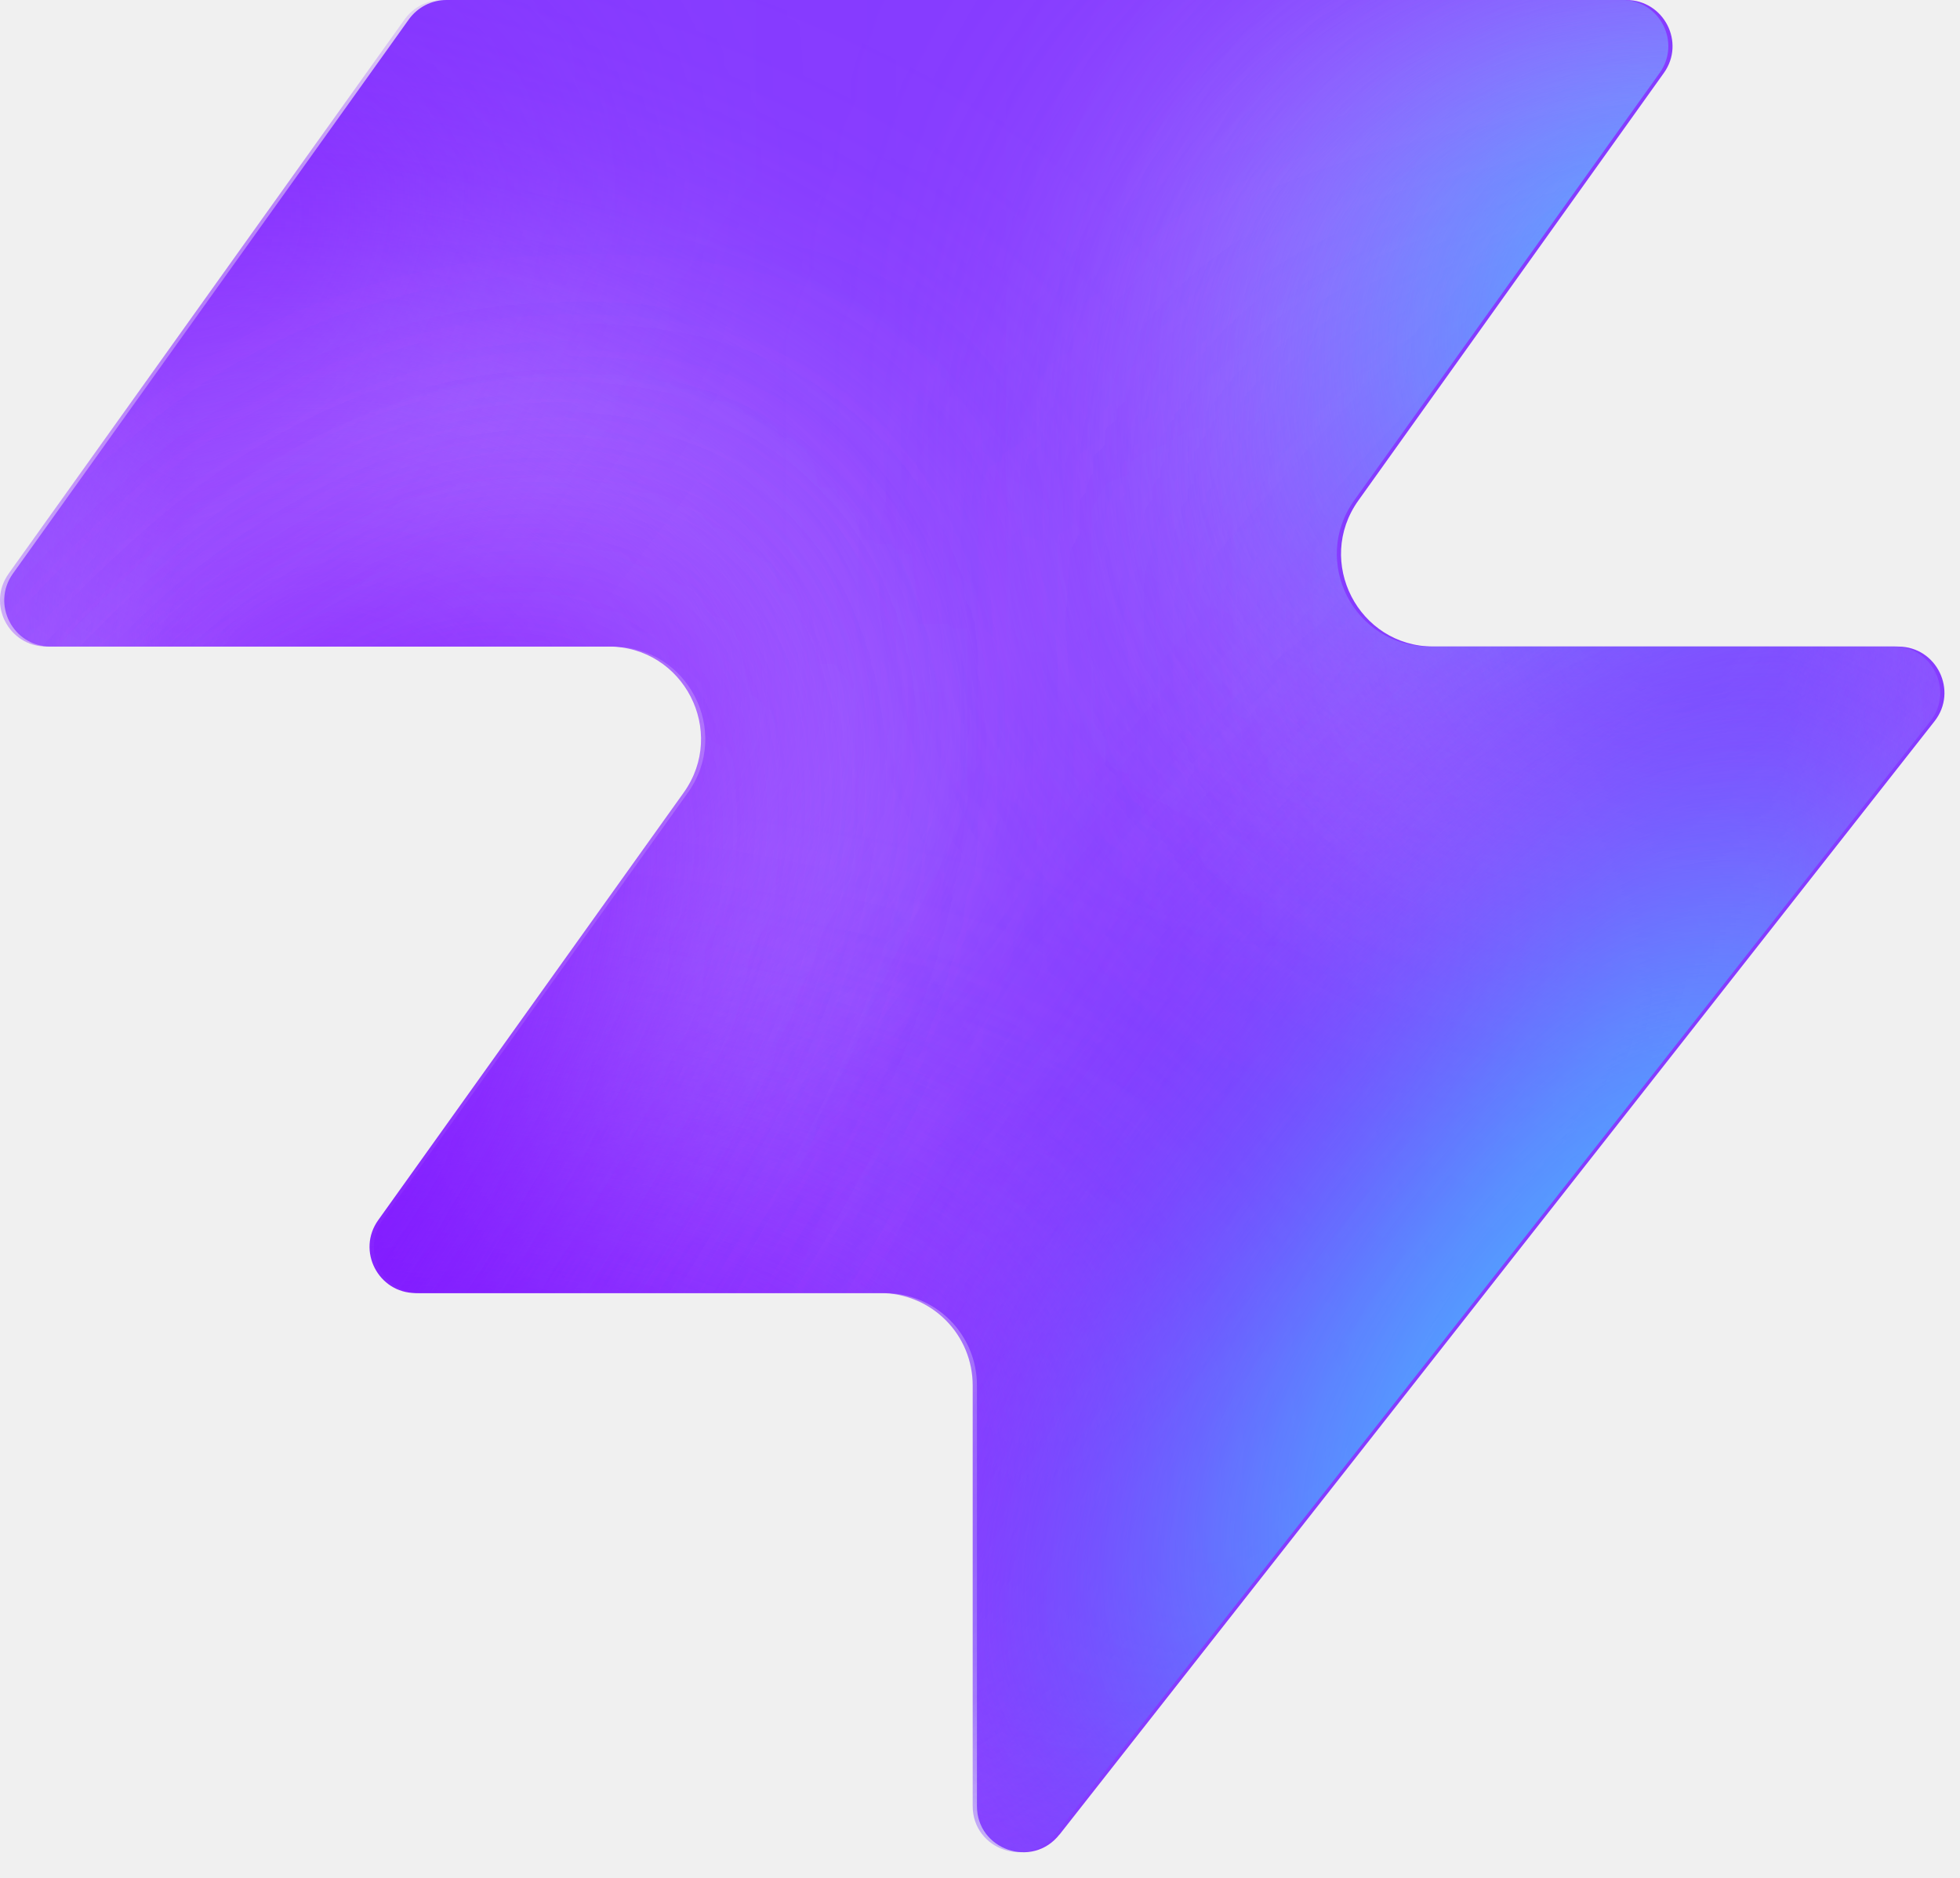
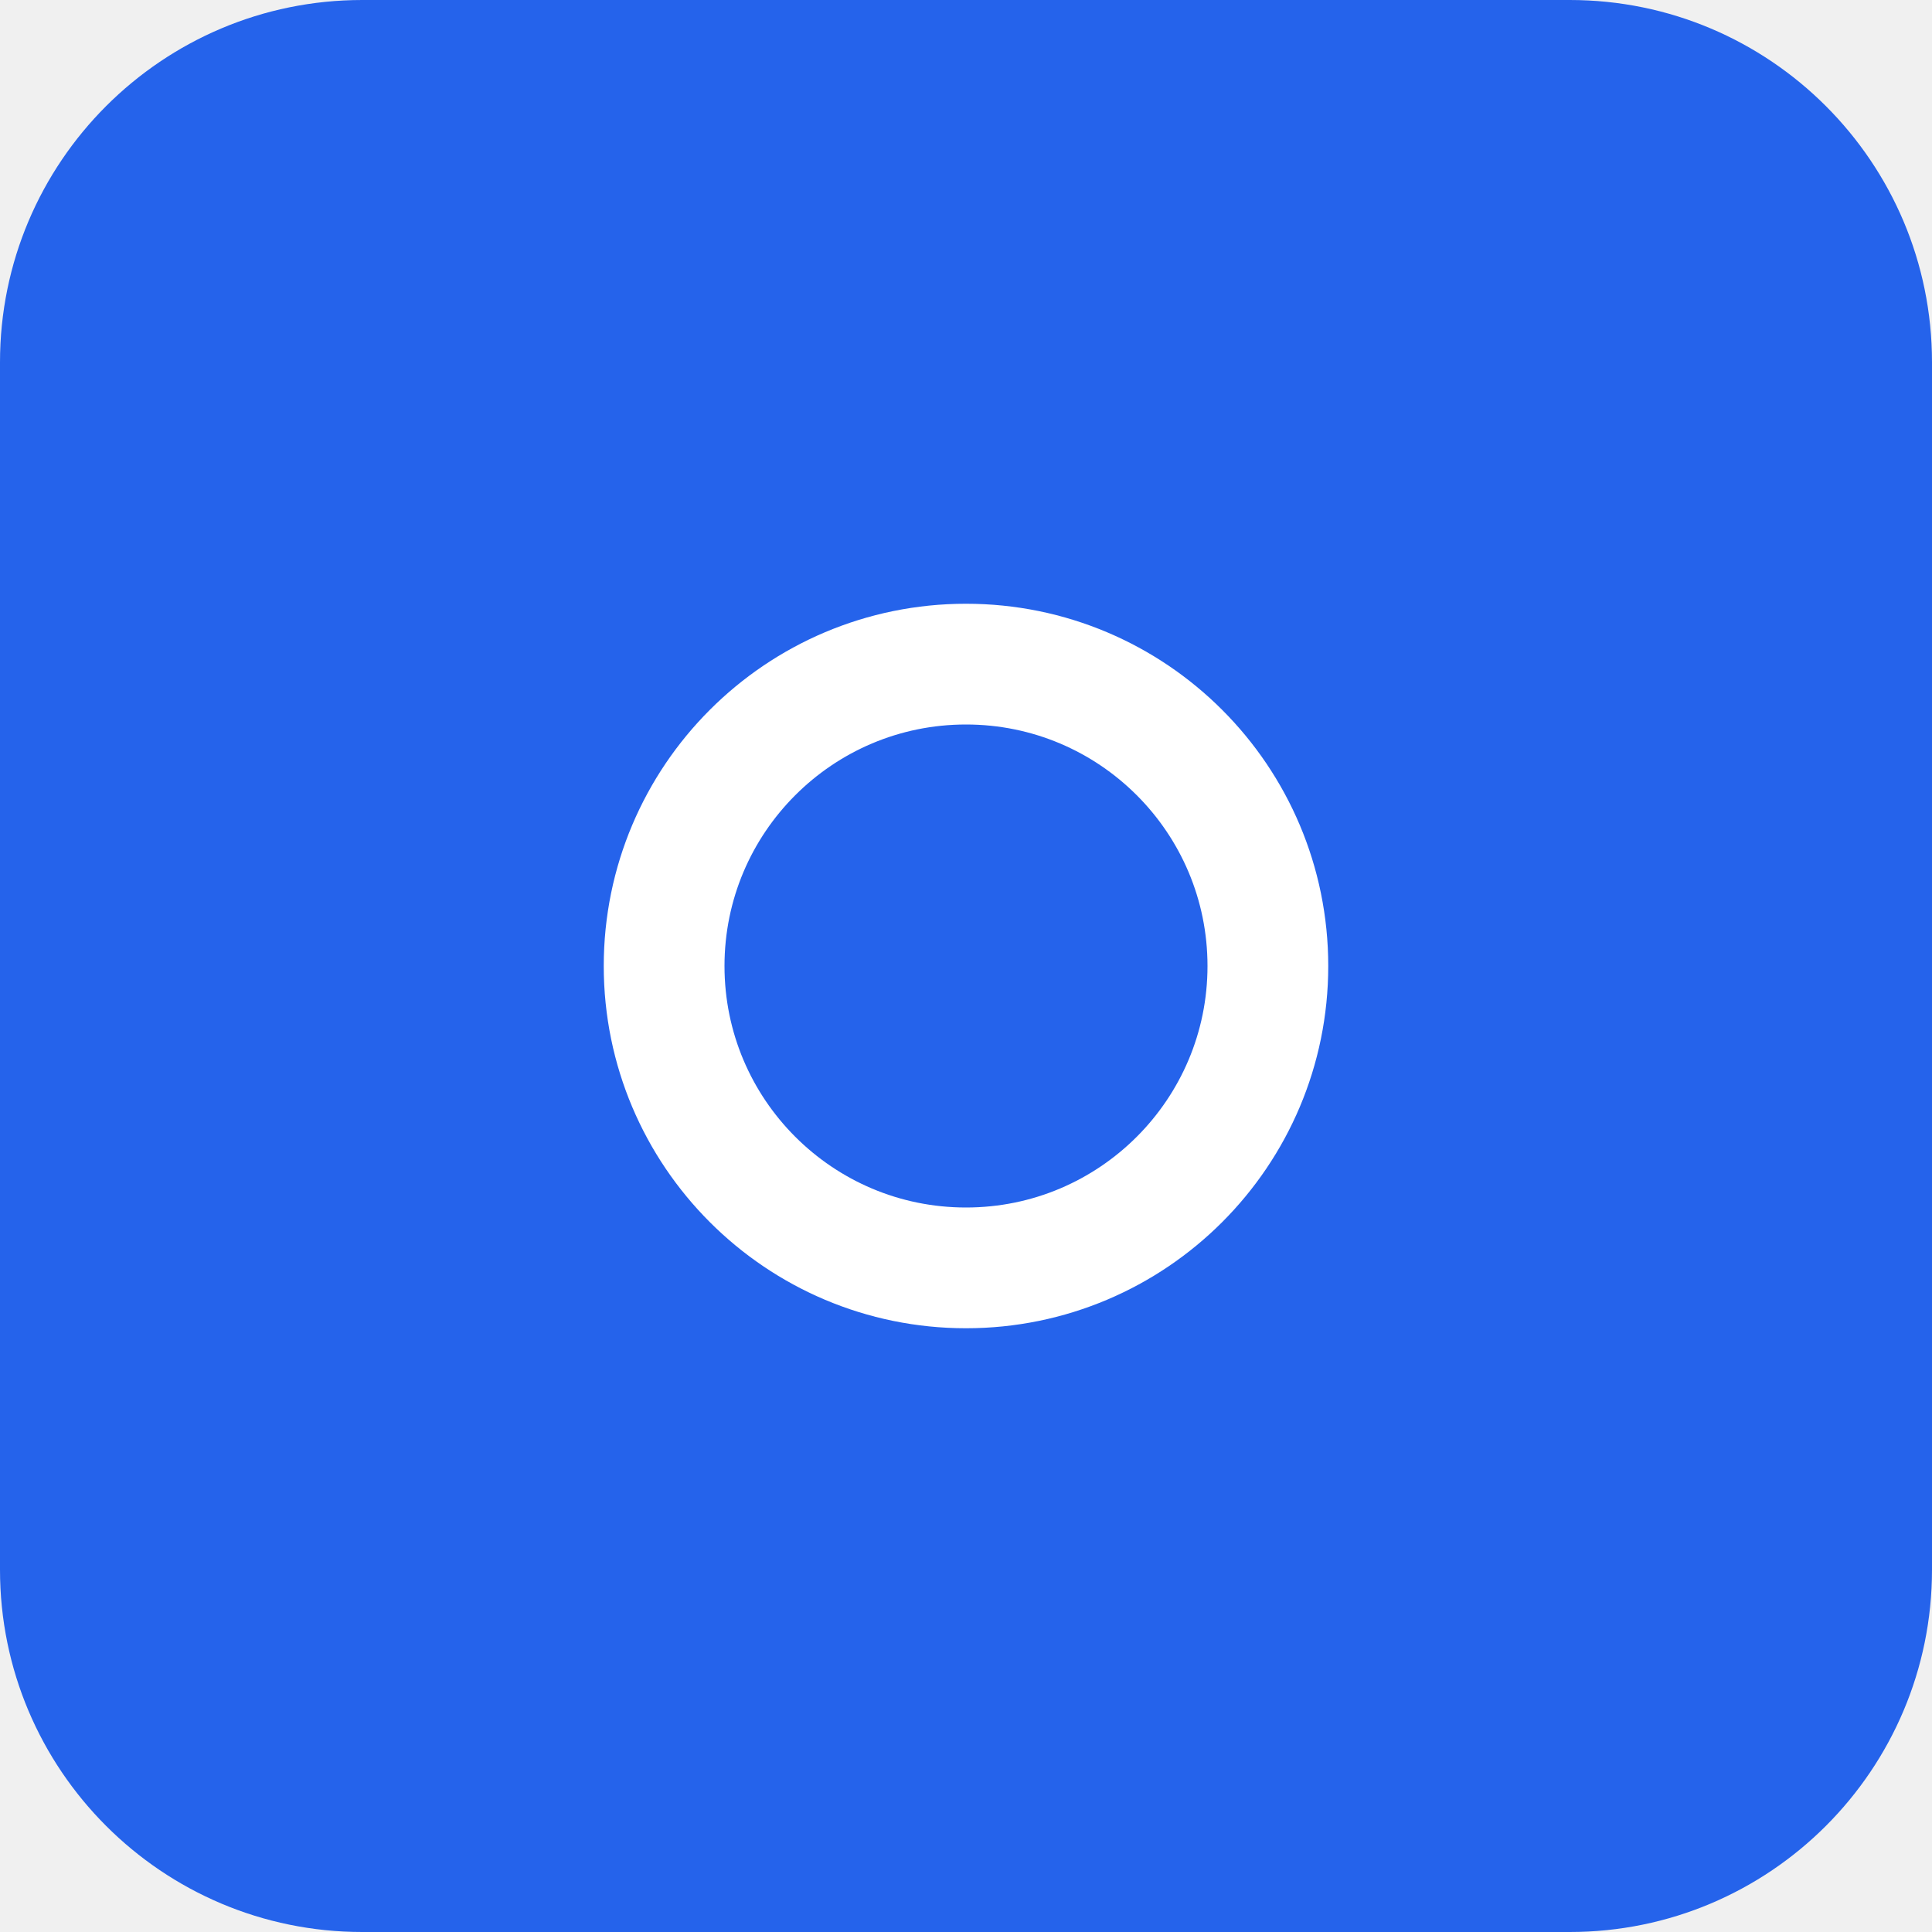
- <svg xmlns="http://www.w3.org/2000/svg" width="48" height="46" fill="none" viewBox="0 0 48 46">
-   <path fill="#863bff" d="M25.946 44.938c-.664.845-2.021.375-2.021-.698V33.937a2.26 2.26 0 0 0-2.262-2.262H10.287c-.92 0-1.456-1.04-.92-1.788l7.48-10.471c1.07-1.497 0-3.578-1.842-3.578H1.237c-.92 0-1.456-1.04-.92-1.788L10.013.474c.214-.297.556-.474.92-.474h28.894c.92 0 1.456 1.04.92 1.788l-7.48 10.471c-1.07 1.498 0 3.579 1.842 3.579h11.377c.943 0 1.473 1.088.89 1.83L25.947 44.94z" style="fill:#863bff;fill:color(display-p3 .525 .23 1);fill-opacity:1" />
-   <mask id="a" width="48" height="46" x="0" y="0" maskUnits="userSpaceOnUse" style="mask-type:alpha">
-     <path fill="#000" d="M25.842 44.938c-.664.844-2.021.375-2.021-.698V33.937a2.26 2.26 0 0 0-2.262-2.262H10.183c-.92 0-1.456-1.04-.92-1.788l7.48-10.471c1.07-1.498 0-3.579-1.842-3.579H1.133c-.92 0-1.456-1.04-.92-1.787L9.91.473c.214-.297.556-.474.92-.474h28.894c.92 0 1.456 1.04.92 1.788l-7.48 10.471c-1.07 1.498 0 3.578 1.842 3.578h11.377c.943 0 1.473 1.088.89 1.832L25.843 44.94z" style="fill:#000;fill-opacity:1" />
-   </mask>
-   <g mask="url(#a)">
-     <g filter="url(#b)">
-       <ellipse cx="5.508" cy="14.704" fill="#ede6ff" rx="5.508" ry="14.704" style="fill:#ede6ff;fill:color(display-p3 .927 .903 1);fill-opacity:1" transform="matrix(.00324 1 1 -.00324 -4.47 31.516)" />
-     </g>
-     <g filter="url(#c)">
-       <ellipse cx="10.399" cy="29.851" fill="#ede6ff" rx="10.399" ry="29.851" style="fill:#ede6ff;fill:color(display-p3 .927 .903 1);fill-opacity:1" transform="matrix(.00324 1 1 -.00324 -39.328 7.883)" />
-     </g>
-     <g filter="url(#d)">
-       <ellipse cx="5.508" cy="30.487" fill="#7e14ff" rx="5.508" ry="30.487" style="fill:#7e14ff;fill:color(display-p3 .492 .077 1);fill-opacity:1" transform="rotate(89.814 -25.913 -14.639)scale(1 -1)" />
-     </g>
-     <g filter="url(#e)">
-       <ellipse cx="5.508" cy="30.599" fill="#7e14ff" rx="5.508" ry="30.599" style="fill:#7e14ff;fill:color(display-p3 .492 .077 1);fill-opacity:1" transform="rotate(89.814 -32.644 -3.334)scale(1 -1)" />
-     </g>
-     <g filter="url(#f)">
-       <ellipse cx="5.508" cy="30.599" fill="#7e14ff" rx="5.508" ry="30.599" style="fill:#7e14ff;fill:color(display-p3 .492 .077 1);fill-opacity:1" transform="matrix(.00324 1 1 -.00324 -34.34 30.47)" />
-     </g>
-     <g filter="url(#g)">
-       <ellipse cx="14.072" cy="22.078" fill="#ede6ff" rx="14.072" ry="22.078" style="fill:#ede6ff;fill:color(display-p3 .927 .903 1);fill-opacity:1" transform="rotate(93.35 24.506 48.493)scale(-1 1)" />
-     </g>
-     <g filter="url(#h)">
-       <ellipse cx="3.47" cy="21.501" fill="#7e14ff" rx="3.47" ry="21.501" style="fill:#7e14ff;fill:color(display-p3 .492 .077 1);fill-opacity:1" transform="rotate(89.009 28.708 47.59)scale(-1 1)" />
-     </g>
-     <g filter="url(#i)">
-       <ellipse cx="3.47" cy="21.501" fill="#7e14ff" rx="3.47" ry="21.501" style="fill:#7e14ff;fill:color(display-p3 .492 .077 1);fill-opacity:1" transform="rotate(89.009 28.708 47.59)scale(-1 1)" />
-     </g>
-     <g filter="url(#j)">
-       <ellipse cx=".387" cy="8.972" fill="#7e14ff" rx="4.407" ry="29.108" style="fill:#7e14ff;fill:color(display-p3 .492 .077 1);fill-opacity:1" transform="rotate(39.51 .387 8.972)" />
-     </g>
-     <g filter="url(#k)">
-       <ellipse cx="47.523" cy="-6.092" fill="#7e14ff" rx="4.407" ry="29.108" style="fill:#7e14ff;fill:color(display-p3 .492 .077 1);fill-opacity:1" transform="rotate(37.892 47.523 -6.092)" />
-     </g>
-     <g filter="url(#l)">
-       <ellipse cx="41.412" cy="6.333" fill="#47bfff" rx="5.971" ry="9.665" style="fill:#47bfff;fill:color(display-p3 .28 .748 1);fill-opacity:1" transform="rotate(37.892 41.412 6.333)" />
-     </g>
-     <g filter="url(#m)">
-       <ellipse cx="-1.879" cy="38.332" fill="#7e14ff" rx="4.407" ry="29.108" style="fill:#7e14ff;fill:color(display-p3 .492 .077 1);fill-opacity:1" transform="rotate(37.892 -1.88 38.332)" />
-     </g>
-     <g filter="url(#n)">
-       <ellipse cx="-1.879" cy="38.332" fill="#7e14ff" rx="4.407" ry="29.108" style="fill:#7e14ff;fill:color(display-p3 .492 .077 1);fill-opacity:1" transform="rotate(37.892 -1.88 38.332)" />
-     </g>
-     <g filter="url(#o)">
-       <ellipse cx="35.651" cy="29.907" fill="#7e14ff" rx="4.407" ry="29.108" style="fill:#7e14ff;fill:color(display-p3 .492 .077 1);fill-opacity:1" transform="rotate(37.892 35.651 29.907)" />
-     </g>
-     <g filter="url(#p)">
-       <ellipse cx="38.418" cy="32.4" fill="#47bfff" rx="5.971" ry="15.297" style="fill:#47bfff;fill:color(display-p3 .28 .748 1);fill-opacity:1" transform="rotate(37.892 38.418 32.4)" />
-     </g>
-   </g>
-   <defs>
-     <filter id="b" width="60.045" height="41.654" x="-19.77" y="16.149" color-interpolation-filters="sRGB" filterUnits="userSpaceOnUse">
-       <feFlood flood-opacity="0" result="BackgroundImageFix" />
-       <feBlend in="SourceGraphic" in2="BackgroundImageFix" result="shape" />
-       <feGaussianBlur result="effect1_foregroundBlur_2002_17158" stdDeviation="7.659" />
-     </filter>
-     <filter id="c" width="90.34" height="51.437" x="-54.613" y="-7.533" color-interpolation-filters="sRGB" filterUnits="userSpaceOnUse">
-       <feFlood flood-opacity="0" result="BackgroundImageFix" />
-       <feBlend in="SourceGraphic" in2="BackgroundImageFix" result="shape" />
-       <feGaussianBlur result="effect1_foregroundBlur_2002_17158" stdDeviation="7.659" />
-     </filter>
-     <filter id="d" width="79.355" height="29.4" x="-49.64" y="2.03" color-interpolation-filters="sRGB" filterUnits="userSpaceOnUse">
-       <feFlood flood-opacity="0" result="BackgroundImageFix" />
-       <feBlend in="SourceGraphic" in2="BackgroundImageFix" result="shape" />
-       <feGaussianBlur result="effect1_foregroundBlur_2002_17158" stdDeviation="4.596" />
-     </filter>
-     <filter id="e" width="79.579" height="29.4" x="-45.045" y="20.029" color-interpolation-filters="sRGB" filterUnits="userSpaceOnUse">
-       <feFlood flood-opacity="0" result="BackgroundImageFix" />
-       <feBlend in="SourceGraphic" in2="BackgroundImageFix" result="shape" />
-       <feGaussianBlur result="effect1_foregroundBlur_2002_17158" stdDeviation="4.596" />
-     </filter>
-     <filter id="f" width="79.579" height="29.4" x="-43.513" y="21.178" color-interpolation-filters="sRGB" filterUnits="userSpaceOnUse">
-       <feFlood flood-opacity="0" result="BackgroundImageFix" />
-       <feBlend in="SourceGraphic" in2="BackgroundImageFix" result="shape" />
-       <feGaussianBlur result="effect1_foregroundBlur_2002_17158" stdDeviation="4.596" />
-     </filter>
-     <filter id="g" width="74.749" height="58.852" x="15.756" y="-17.901" color-interpolation-filters="sRGB" filterUnits="userSpaceOnUse">
-       <feFlood flood-opacity="0" result="BackgroundImageFix" />
-       <feBlend in="SourceGraphic" in2="BackgroundImageFix" result="shape" />
-       <feGaussianBlur result="effect1_foregroundBlur_2002_17158" stdDeviation="7.659" />
-     </filter>
-     <filter id="h" width="61.377" height="25.362" x="23.548" y="2.284" color-interpolation-filters="sRGB" filterUnits="userSpaceOnUse">
-       <feFlood flood-opacity="0" result="BackgroundImageFix" />
-       <feBlend in="SourceGraphic" in2="BackgroundImageFix" result="shape" />
-       <feGaussianBlur result="effect1_foregroundBlur_2002_17158" stdDeviation="4.596" />
-     </filter>
-     <filter id="i" width="61.377" height="25.362" x="23.548" y="2.284" color-interpolation-filters="sRGB" filterUnits="userSpaceOnUse">
-       <feFlood flood-opacity="0" result="BackgroundImageFix" />
-       <feBlend in="SourceGraphic" in2="BackgroundImageFix" result="shape" />
-       <feGaussianBlur result="effect1_foregroundBlur_2002_17158" stdDeviation="4.596" />
-     </filter>
-     <filter id="j" width="56.045" height="63.649" x="-27.636" y="-22.853" color-interpolation-filters="sRGB" filterUnits="userSpaceOnUse">
-       <feFlood flood-opacity="0" result="BackgroundImageFix" />
-       <feBlend in="SourceGraphic" in2="BackgroundImageFix" result="shape" />
-       <feGaussianBlur result="effect1_foregroundBlur_2002_17158" stdDeviation="4.596" />
-     </filter>
-     <filter id="k" width="54.814" height="64.646" x="20.116" y="-38.415" color-interpolation-filters="sRGB" filterUnits="userSpaceOnUse">
-       <feFlood flood-opacity="0" result="BackgroundImageFix" />
-       <feBlend in="SourceGraphic" in2="BackgroundImageFix" result="shape" />
-       <feGaussianBlur result="effect1_foregroundBlur_2002_17158" stdDeviation="4.596" />
-     </filter>
-     <filter id="l" width="33.541" height="35.313" x="24.641" y="-11.323" color-interpolation-filters="sRGB" filterUnits="userSpaceOnUse">
-       <feFlood flood-opacity="0" result="BackgroundImageFix" />
-       <feBlend in="SourceGraphic" in2="BackgroundImageFix" result="shape" />
-       <feGaussianBlur result="effect1_foregroundBlur_2002_17158" stdDeviation="4.596" />
-     </filter>
-     <filter id="m" width="54.814" height="64.646" x="-29.286" y="6.009" color-interpolation-filters="sRGB" filterUnits="userSpaceOnUse">
-       <feFlood flood-opacity="0" result="BackgroundImageFix" />
-       <feBlend in="SourceGraphic" in2="BackgroundImageFix" result="shape" />
-       <feGaussianBlur result="effect1_foregroundBlur_2002_17158" stdDeviation="4.596" />
-     </filter>
-     <filter id="n" width="54.814" height="64.646" x="-29.286" y="6.009" color-interpolation-filters="sRGB" filterUnits="userSpaceOnUse">
-       <feFlood flood-opacity="0" result="BackgroundImageFix" />
-       <feBlend in="SourceGraphic" in2="BackgroundImageFix" result="shape" />
-       <feGaussianBlur result="effect1_foregroundBlur_2002_17158" stdDeviation="4.596" />
-     </filter>
-     <filter id="o" width="54.814" height="64.646" x="8.244" y="-2.416" color-interpolation-filters="sRGB" filterUnits="userSpaceOnUse">
-       <feFlood flood-opacity="0" result="BackgroundImageFix" />
-       <feBlend in="SourceGraphic" in2="BackgroundImageFix" result="shape" />
-       <feGaussianBlur result="effect1_foregroundBlur_2002_17158" stdDeviation="4.596" />
-     </filter>
-     <filter id="p" width="39.409" height="43.623" x="18.713" y="10.588" color-interpolation-filters="sRGB" filterUnits="userSpaceOnUse">
-       <feFlood flood-opacity="0" result="BackgroundImageFix" />
-       <feBlend in="SourceGraphic" in2="BackgroundImageFix" result="shape" />
-       <feGaussianBlur result="effect1_foregroundBlur_2002_17158" stdDeviation="4.596" />
-     </filter>
-   </defs>
+ <svg xmlns="http://www.w3.org/2000/svg" viewBox="0 0 32 32" width="32" height="32">
+   <rect width="32" height="32" rx="6" fill="#2563eb" />
+   <circle cx="16" cy="16" r="5" fill="none" stroke="#fff" stroke-width="2" />
</svg>
